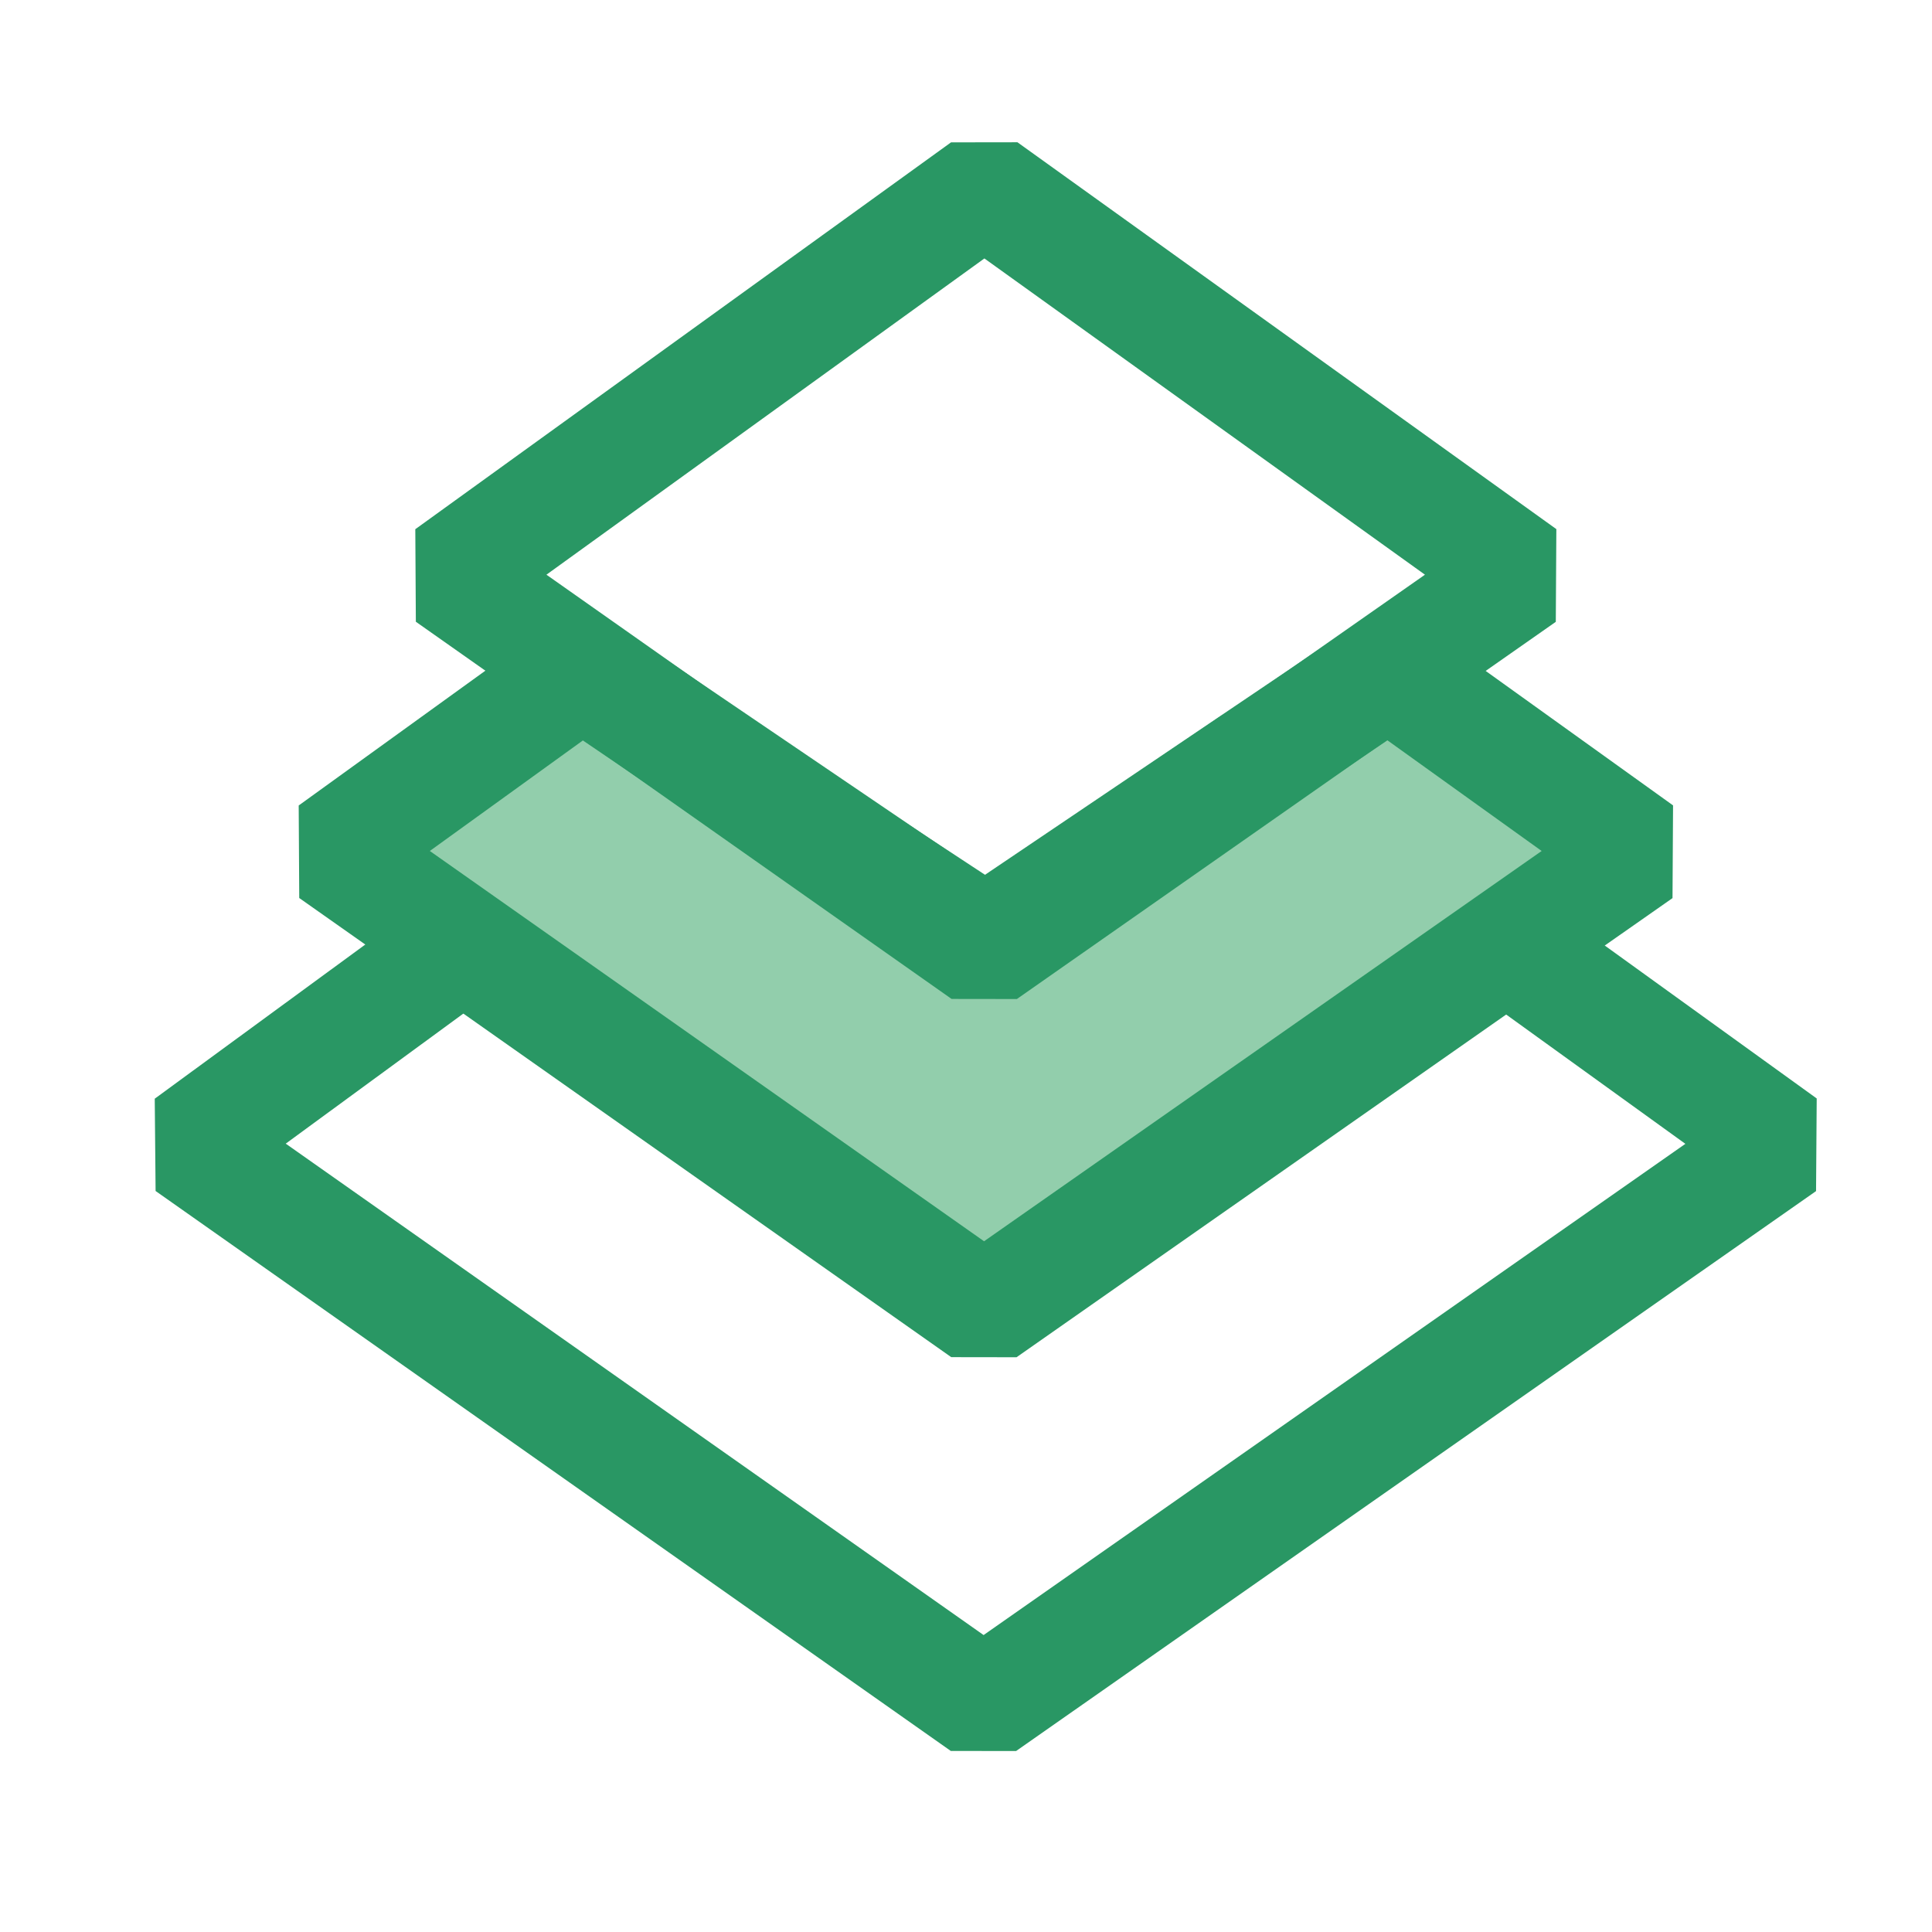
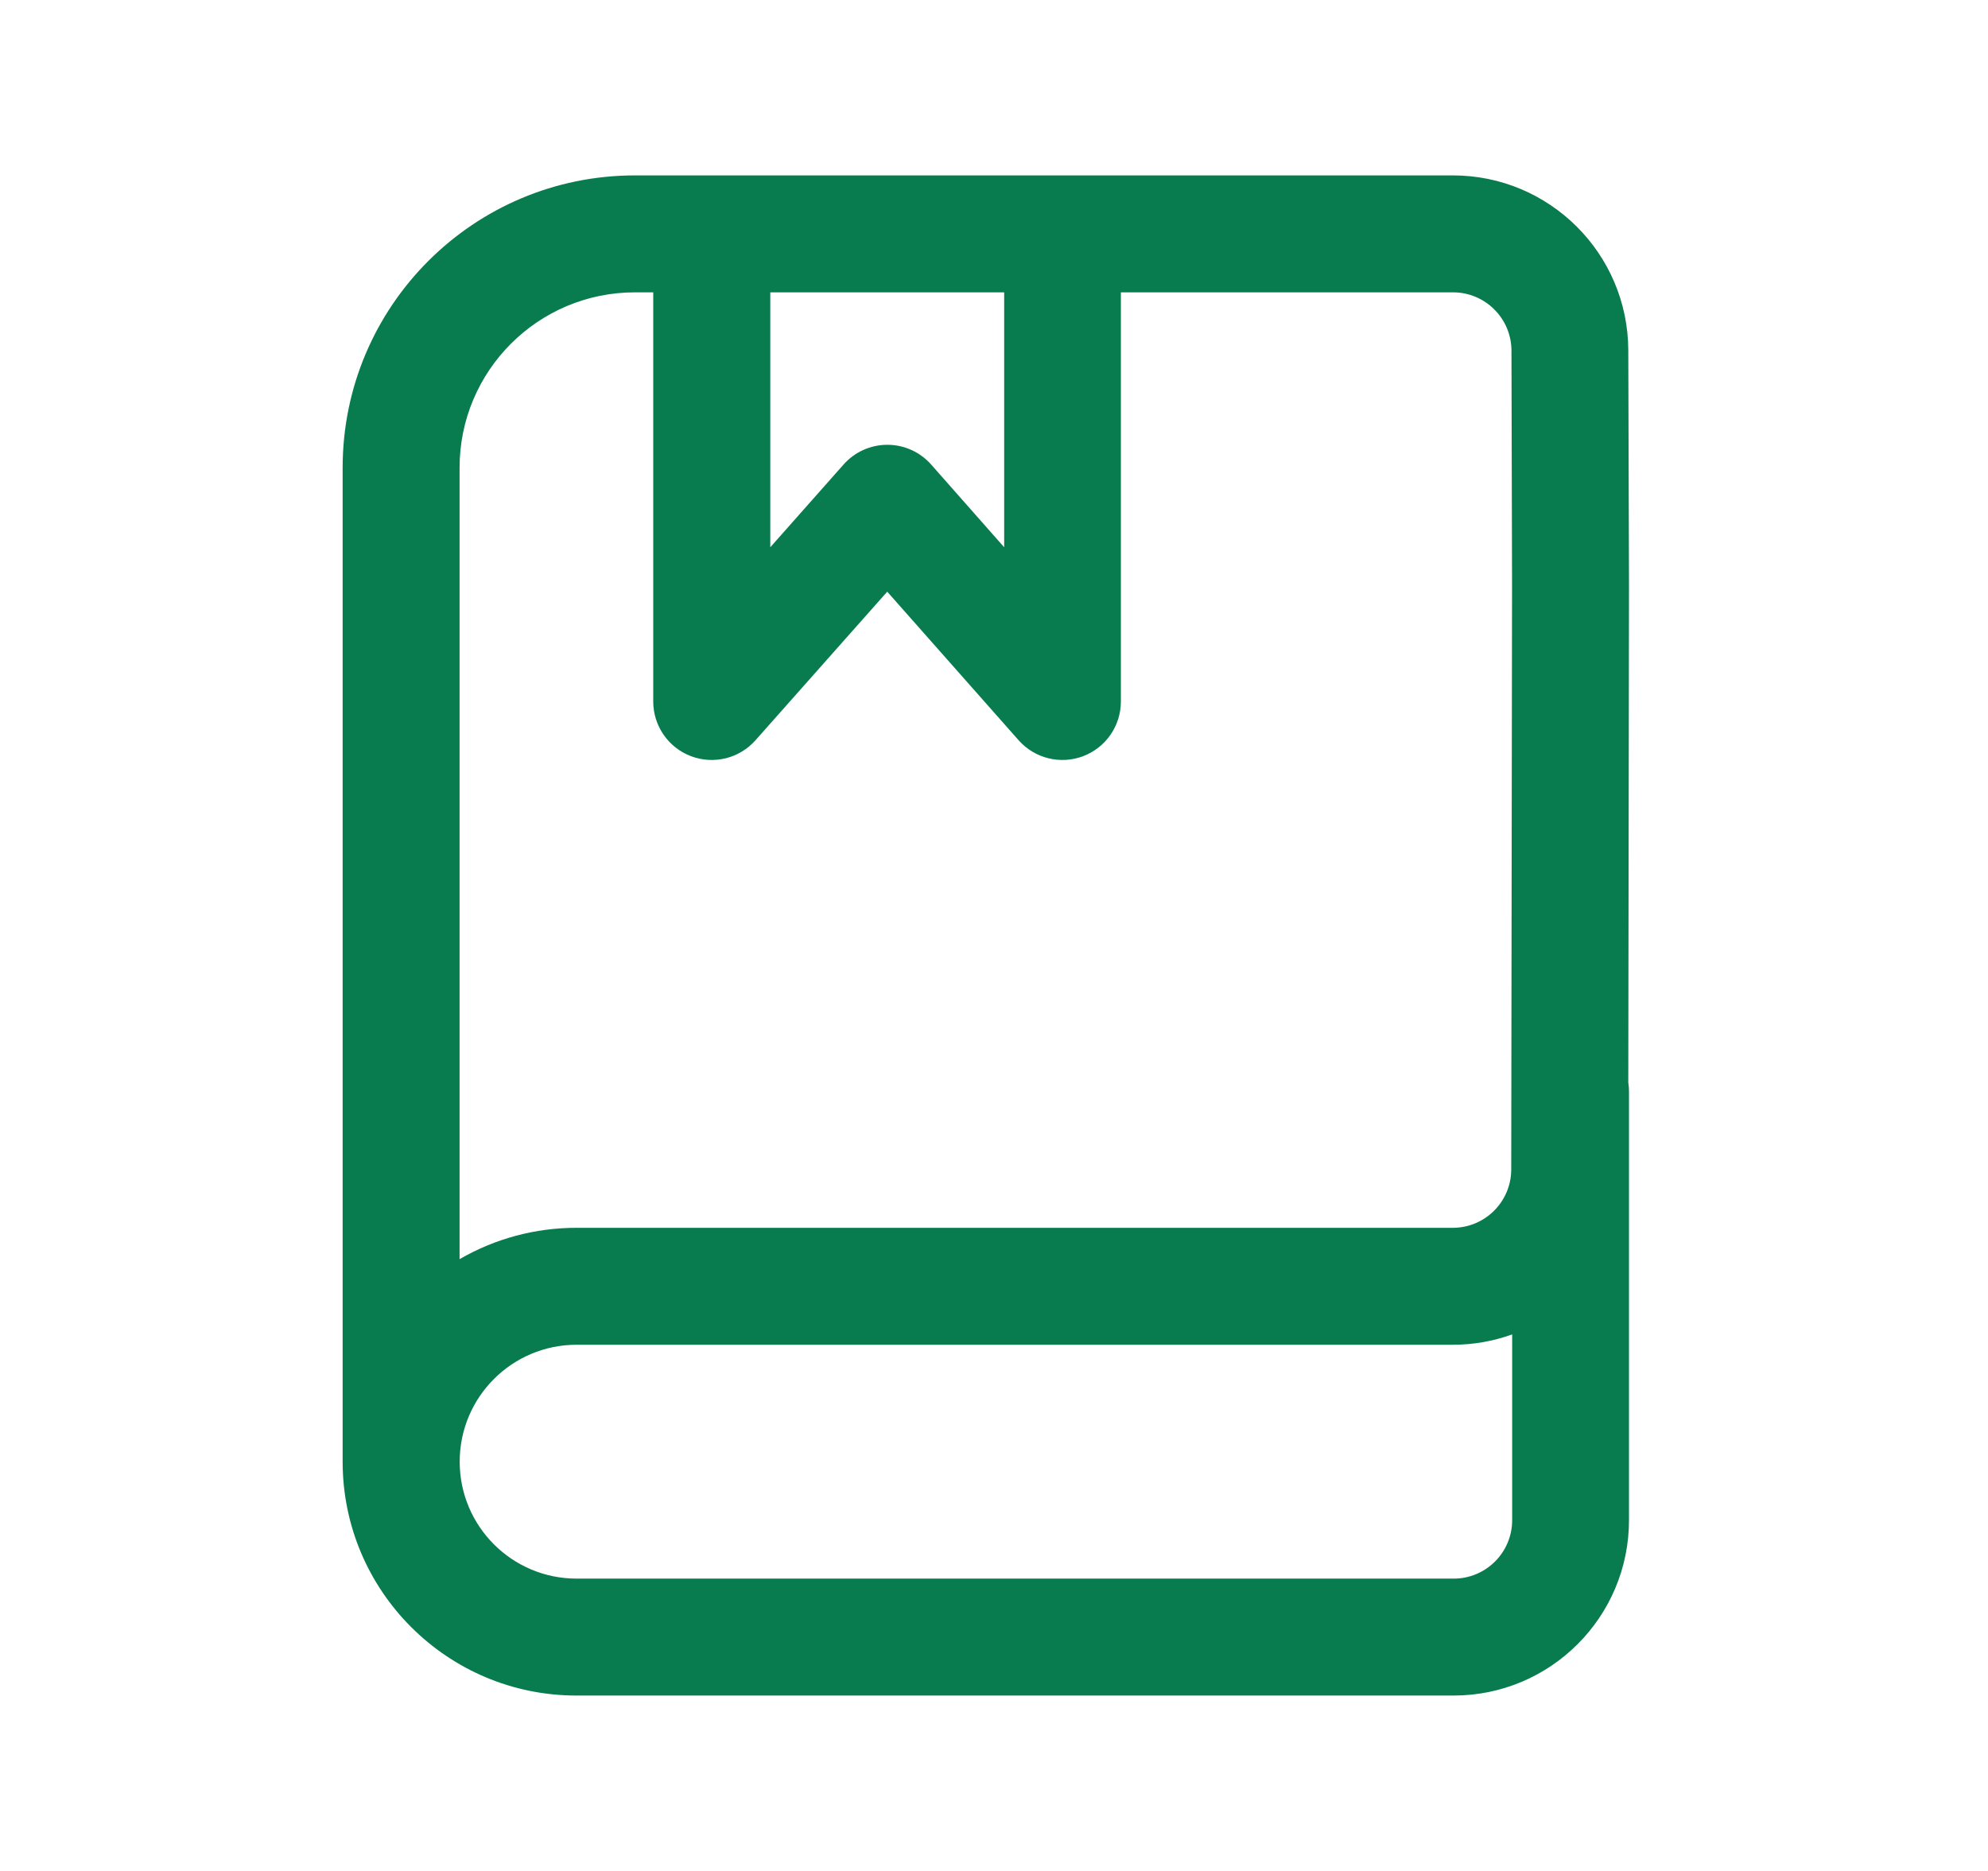
- <svg xmlns="http://www.w3.org/2000/svg" width="17" height="17" viewBox="0 0 17 17" fill="none">
-   <path d="M8.654 14.998L1.657 10.071L6.25 6.708L8.683 8.306L11.032 6.708L15.693 10.071L8.654 14.998Z" stroke="#299764" stroke-miterlimit="10" stroke-linejoin="bevel" />
-   <path d="M8.658 11.533L2.921 7.493L5.12 5.905L8.658 8.307L12.217 5.905L14.43 7.493L8.658 11.533Z" fill="#92CEAC" stroke="#299764" stroke-miterlimit="10" stroke-linejoin="bevel" />
-   <path d="M8.661 8.381L3.947 5.062L8.661 1.658L13.403 5.062L8.661 8.381Z" stroke="#299764" stroke-miterlimit="10" stroke-linejoin="bevel" />
+ <svg xmlns="http://www.w3.org/2000/svg" width="17" height="16" fill="none">
+   <path fill="#097C4F" fill-rule="evenodd" d="M5.43 2.5A1.5 1.5 0 0 0 3.93 4v6.768a1.99 1.99 0 0 1 1-.268h7.493a.5.5 0 0 0 .5-.5l.007-4.999-.005-2.002a.5.5 0 0 0-.5-.499h-2.84V6a.5.5 0 0 1-.874.331L7.587 5.06 6.46 6.331A.5.5 0 0 1 5.586 6V2.5h-.155Zm0-1A2.5 2.5 0 0 0 2.93 4v8.5a2 2 0 0 0 2 2h7.5a1.5 1.5 0 0 0 1.5-1.5V9.338a.504.504 0 0 0-.006-.08l.006-4.257-.006-2.005a1.5 1.5 0 0 0-1.5-1.496H5.431Zm7.5 9.912a1.492 1.492 0 0 1-.507.088H4.931a1 1 0 1 0 0 2h7.5a.5.5 0 0 0 .5-.5v-1.588ZM6.587 2.5v2.18l.626-.707a.5.5 0 0 1 .75 0l.624.707V2.5h-2Z" clip-rule="evenodd" />
</svg>
